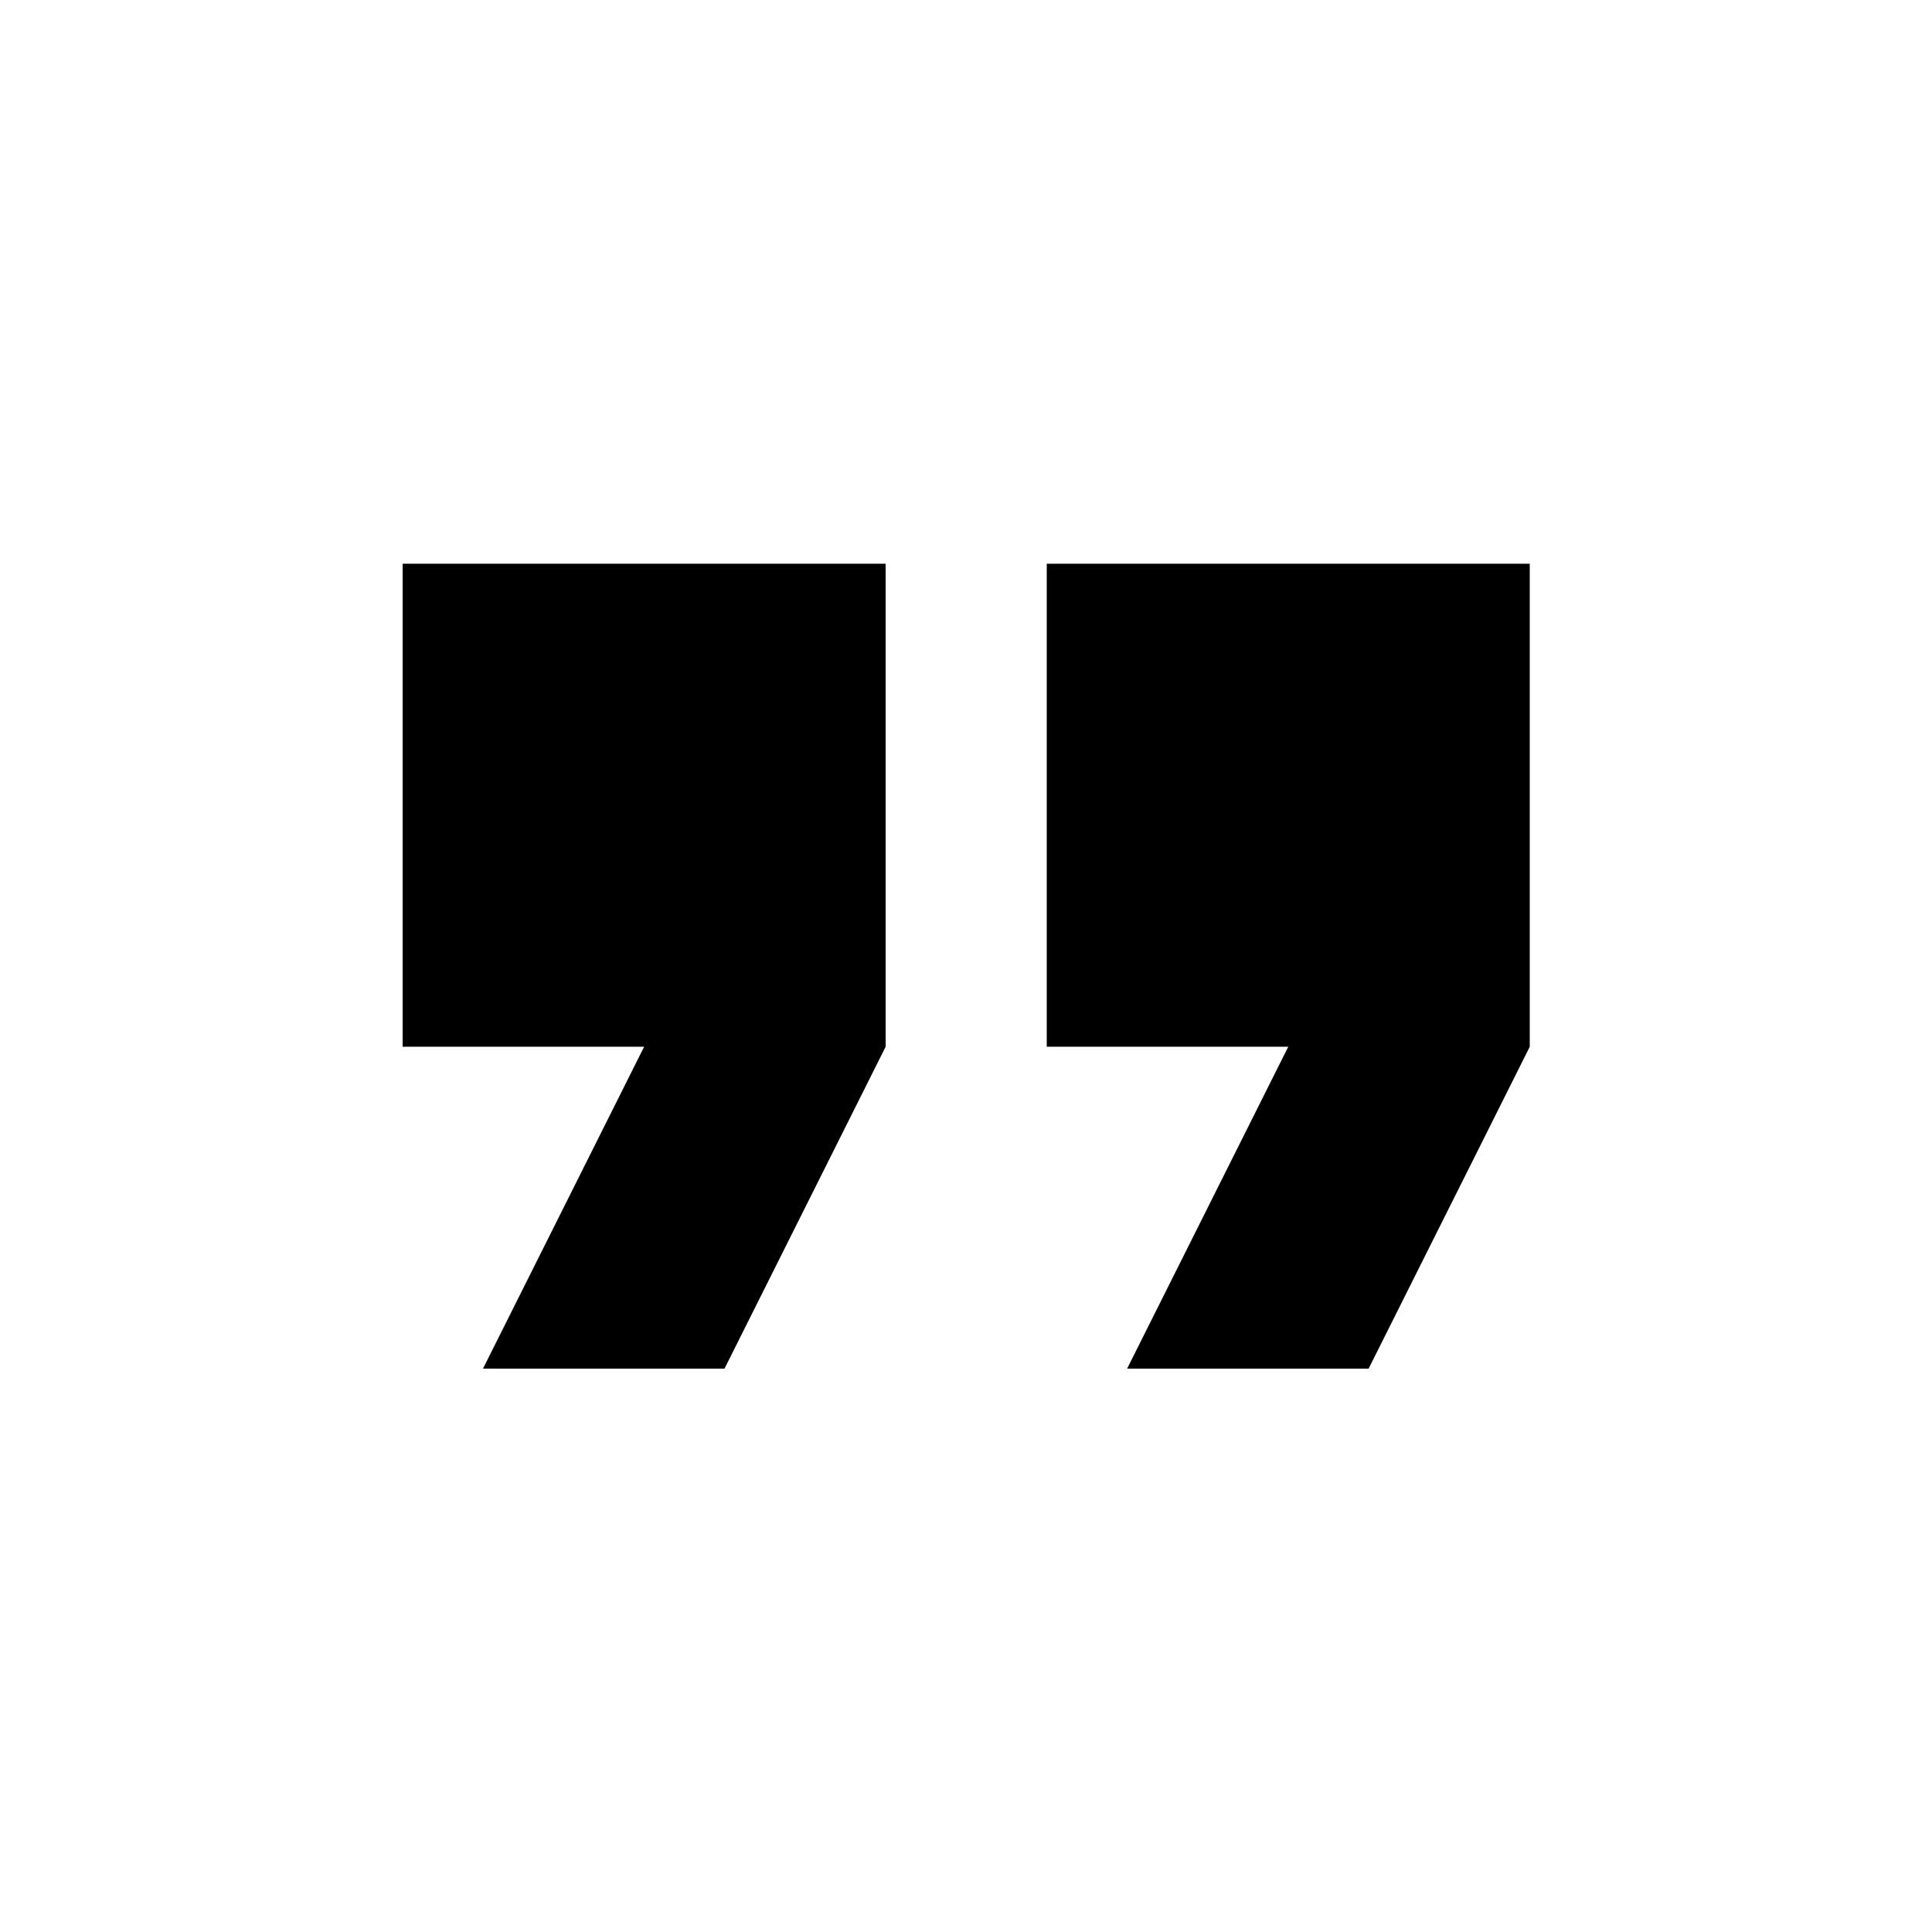
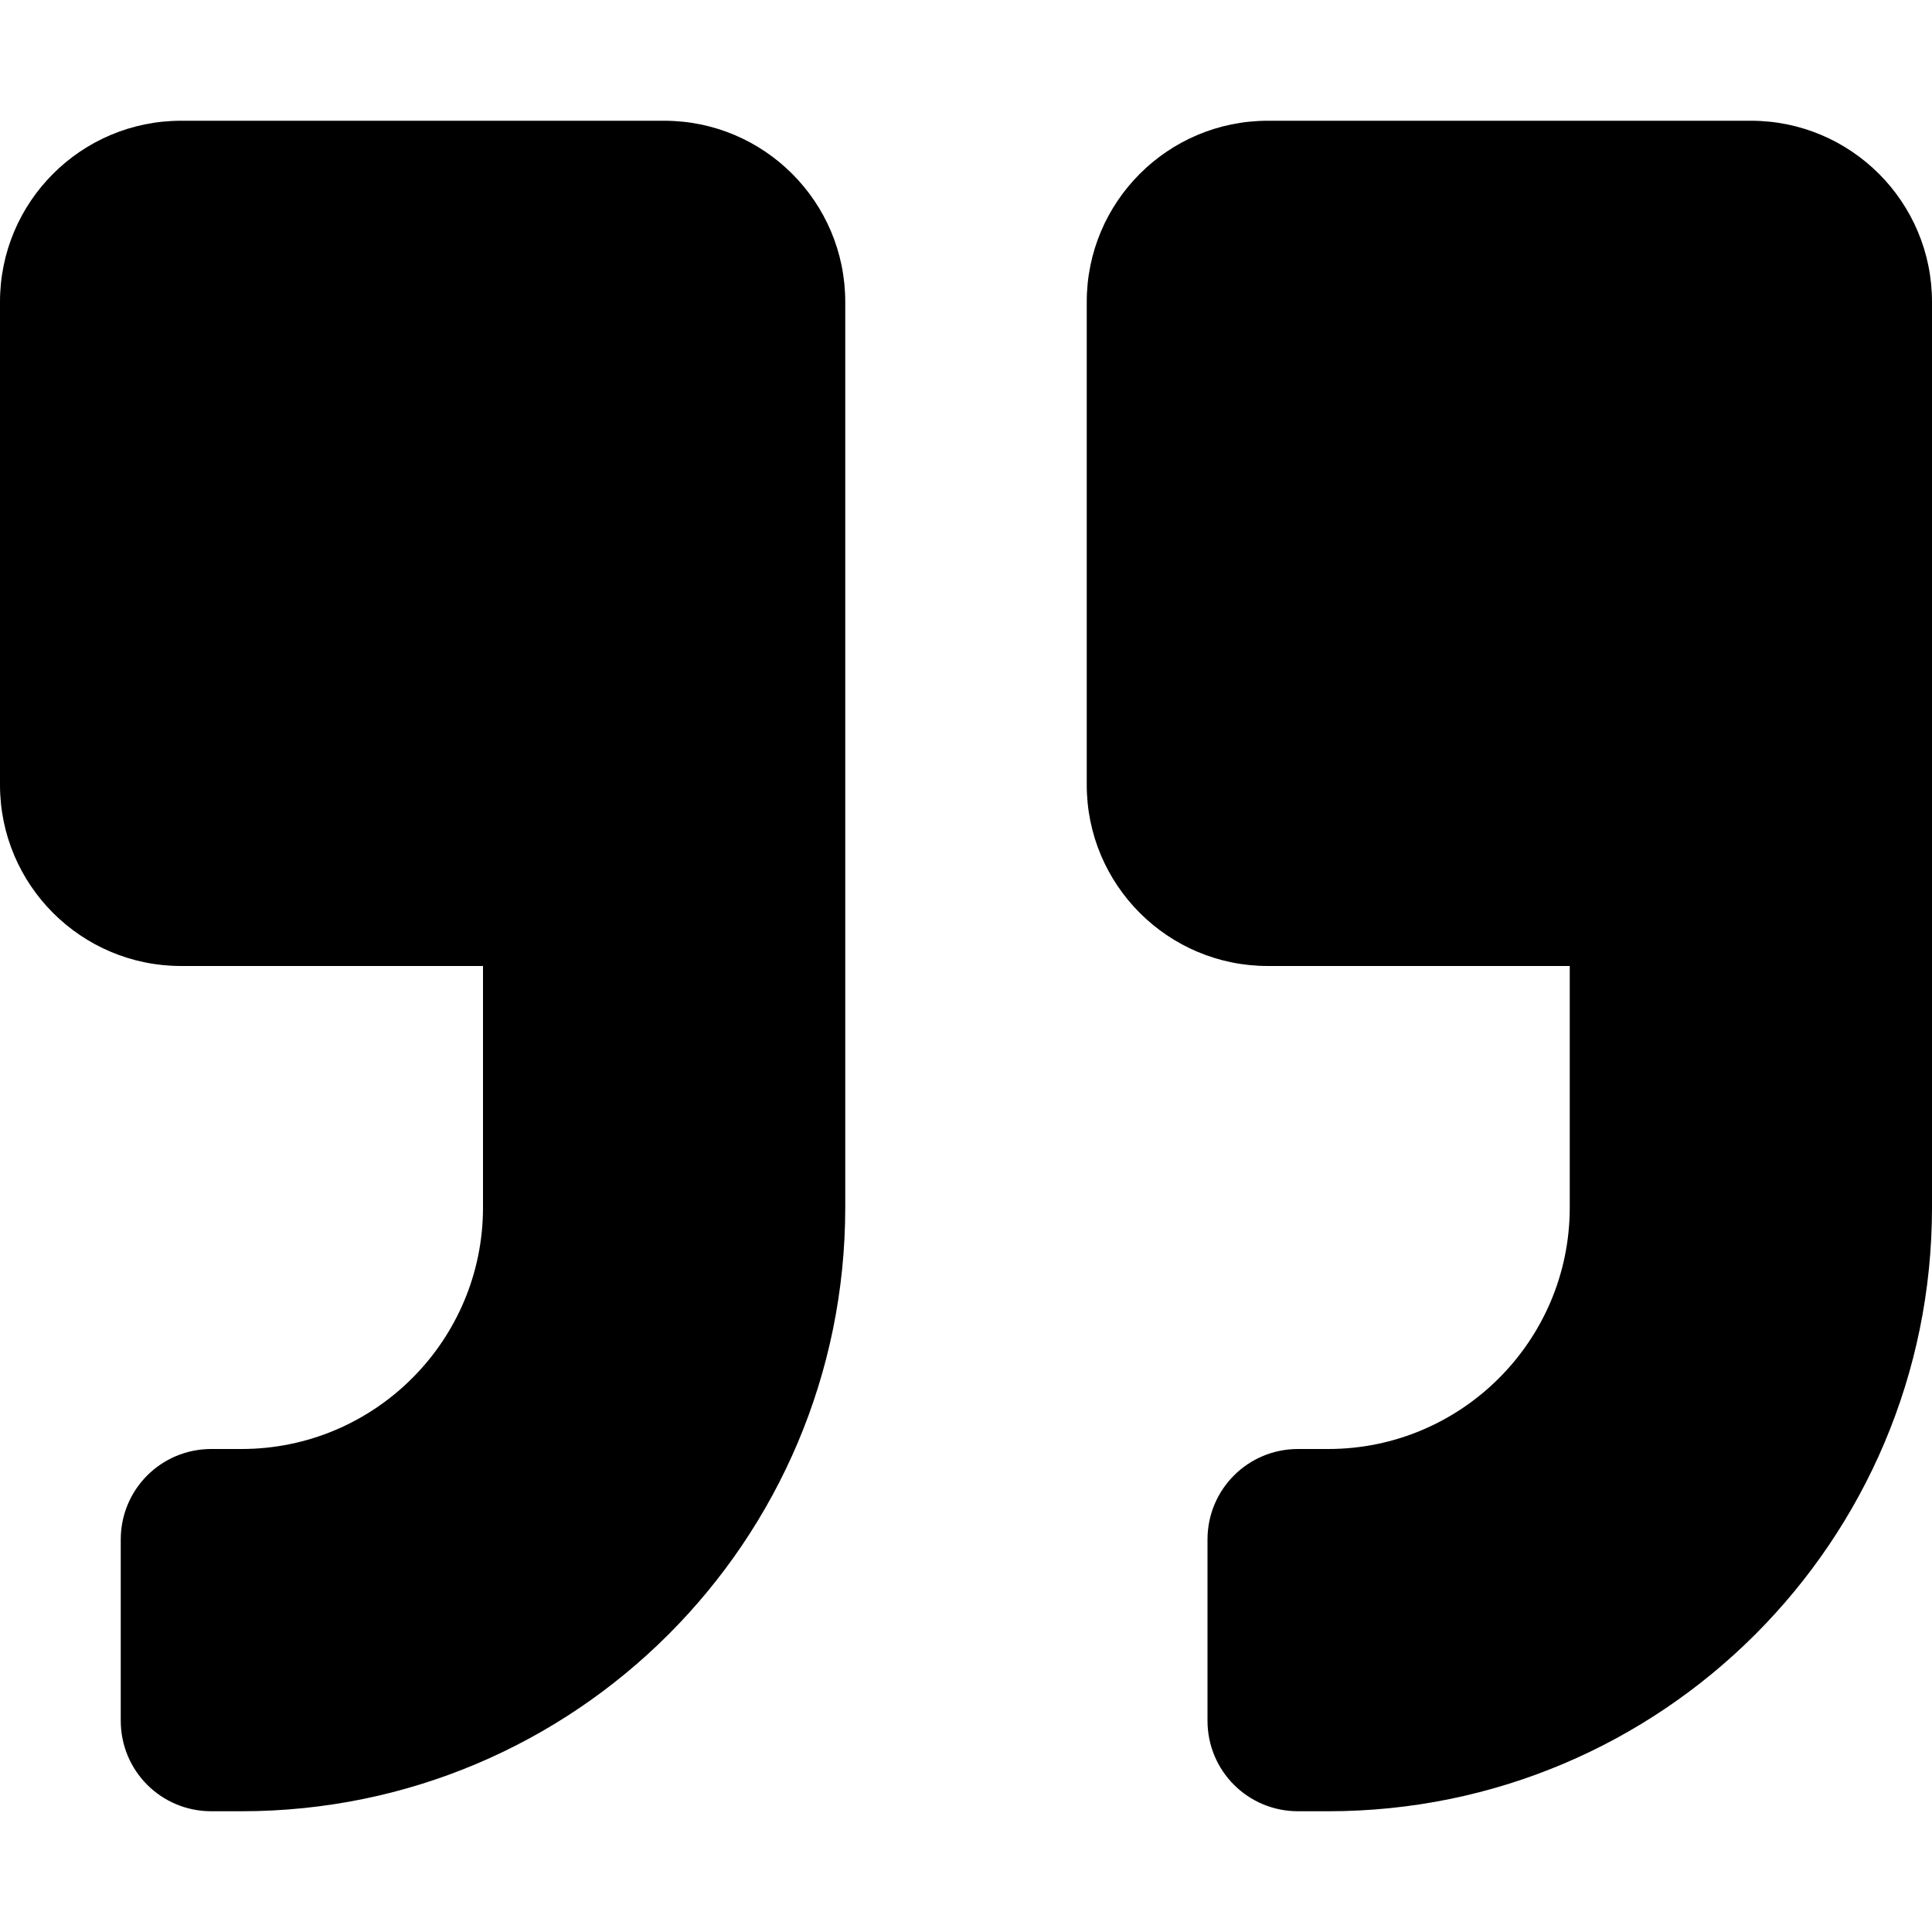
- <svg xmlns="http://www.w3.org/2000/svg" version="1.1" id="Layer_1" x="0px" y="0px" viewBox="0 0 512 512" style="enable-background:new 0 0 512 512;" xml:space="preserve">
-   <style type="text/css">
- 	.st0{fill:none;}
- </style>
-   <path d="M128,362.7h64l42.7-85.3v-128h-128v128h64L128,362.7z M298.7,362.7h64l42.7-85.3v-128h-128v128h64L298.7,362.7z" />
-   <path class="st0" d="M0,0h512v512H0V0z" />
+ <svg xmlns="http://www.w3.org/2000/svg" aria-hidden="true" focusable="false" data-prefix="fas" data-icon="quote-right" class="svg-inline--fa fa-quote-right fa-w-16" role="img" viewBox="0 0 512 512">
+   <path fill="currentColor" d="M464 32H336c-26.5 0-48 21.5-48 48v128c0 26.5 21.5 48 48 48h80v64c0 35.3-28.7 64-64 64h-8c-13.3 0-24 10.7-24 24v48c0 13.3 10.7 24 24 24h8c88.4 0 160-71.6 160-160V80c0-26.5-21.5-48-48-48zm-288 0H48C21.5 32 0 53.5 0 80v128c0 26.5 21.5 48 48 48h80v64c0 35.3-28.7 64-64 64h-8c-13.3 0-24 10.7-24 24v48c0 13.3 10.7 24 24 24h8c88.4 0 160-71.6 160-160V80c0-26.5-21.5-48-48-48z" />
</svg>
